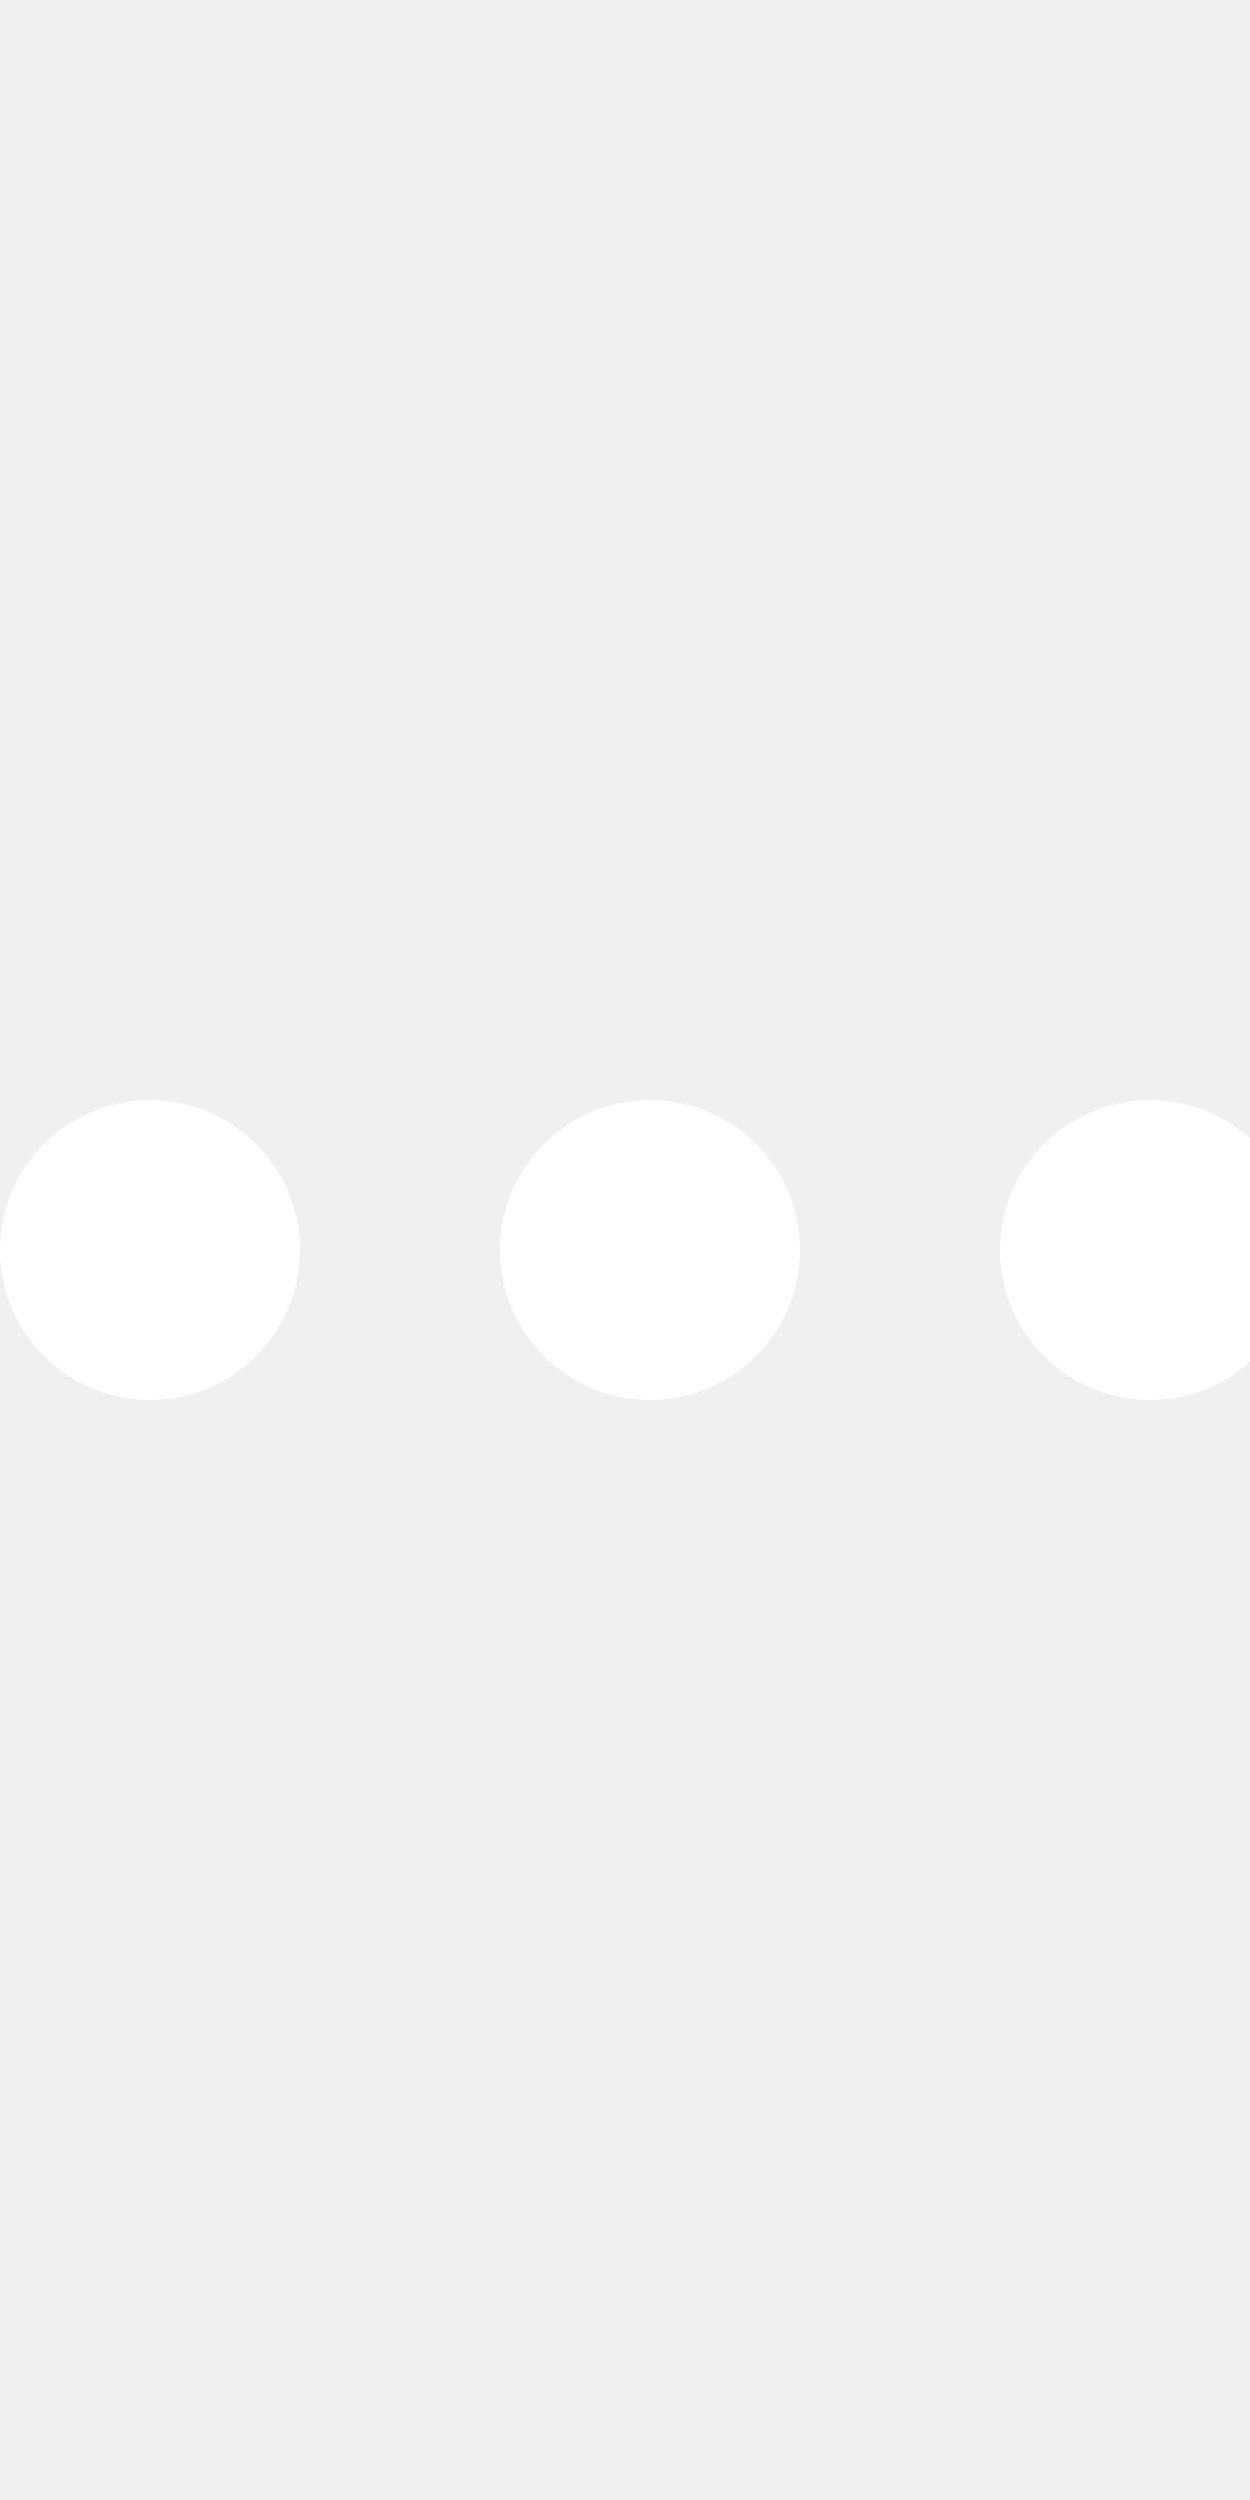
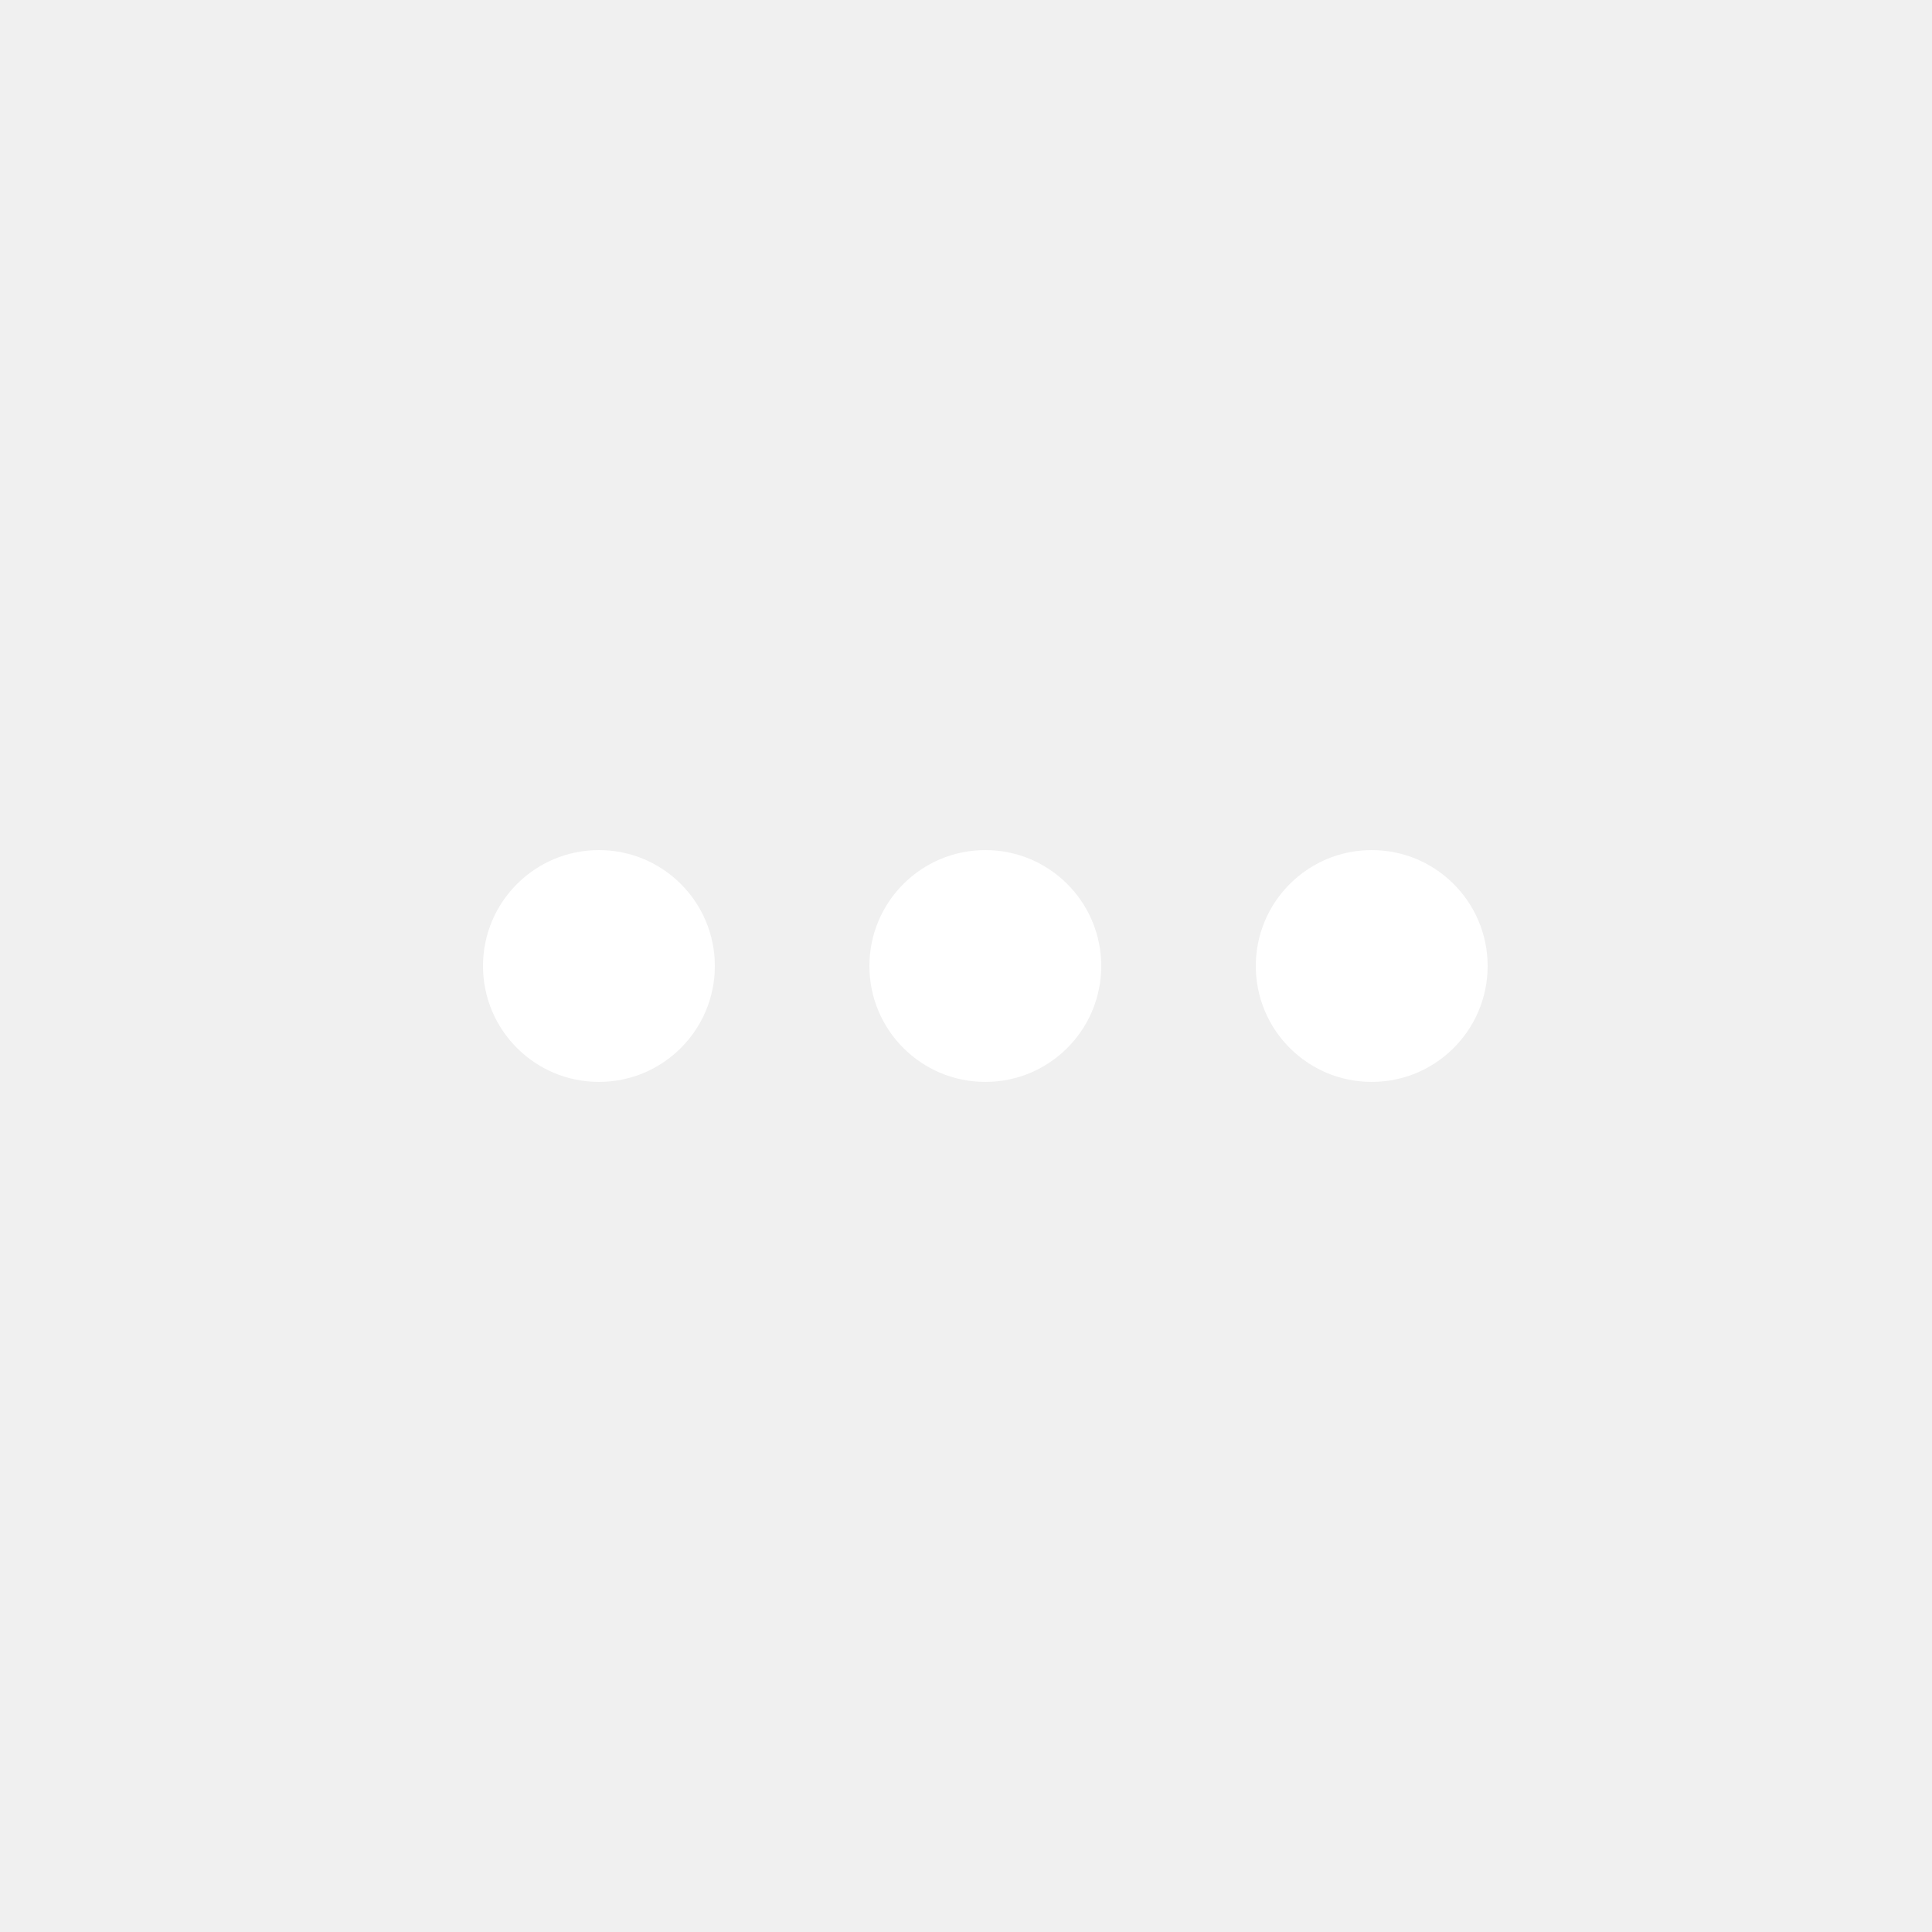
- <svg xmlns="http://www.w3.org/2000/svg" version="1.1" id="L4" x="0px" y="0px" viewBox="0 0 50 100" enable-background="new 0 0 0 0" xml:space="preserve">
+ <svg xmlns="http://www.w3.org/2000/svg" version="1.1" id="L4" x="0px" y="0px" width="50" height="50" viewBox="0 0 50 100" enable-background="new 0 0 0 0" xml:space="preserve">
  <circle fill="#fff" stroke="none" cx="6" cy="50" r="6">
    <animate attributeName="opacity" dur="1s" values="0;1;0" repeatCount="indefinite" begin="0.1" />
  </circle>
  <circle fill="#fff" stroke="none" cx="26" cy="50" r="6">
    <animate attributeName="opacity" dur="1s" values="0;1;0" repeatCount="indefinite" begin="0.2" />
  </circle>
  <circle fill="#fff" stroke="none" cx="46" cy="50" r="6">
    <animate attributeName="opacity" dur="1s" values="0;1;0" repeatCount="indefinite" begin="0.3" />
  </circle>
</svg>
